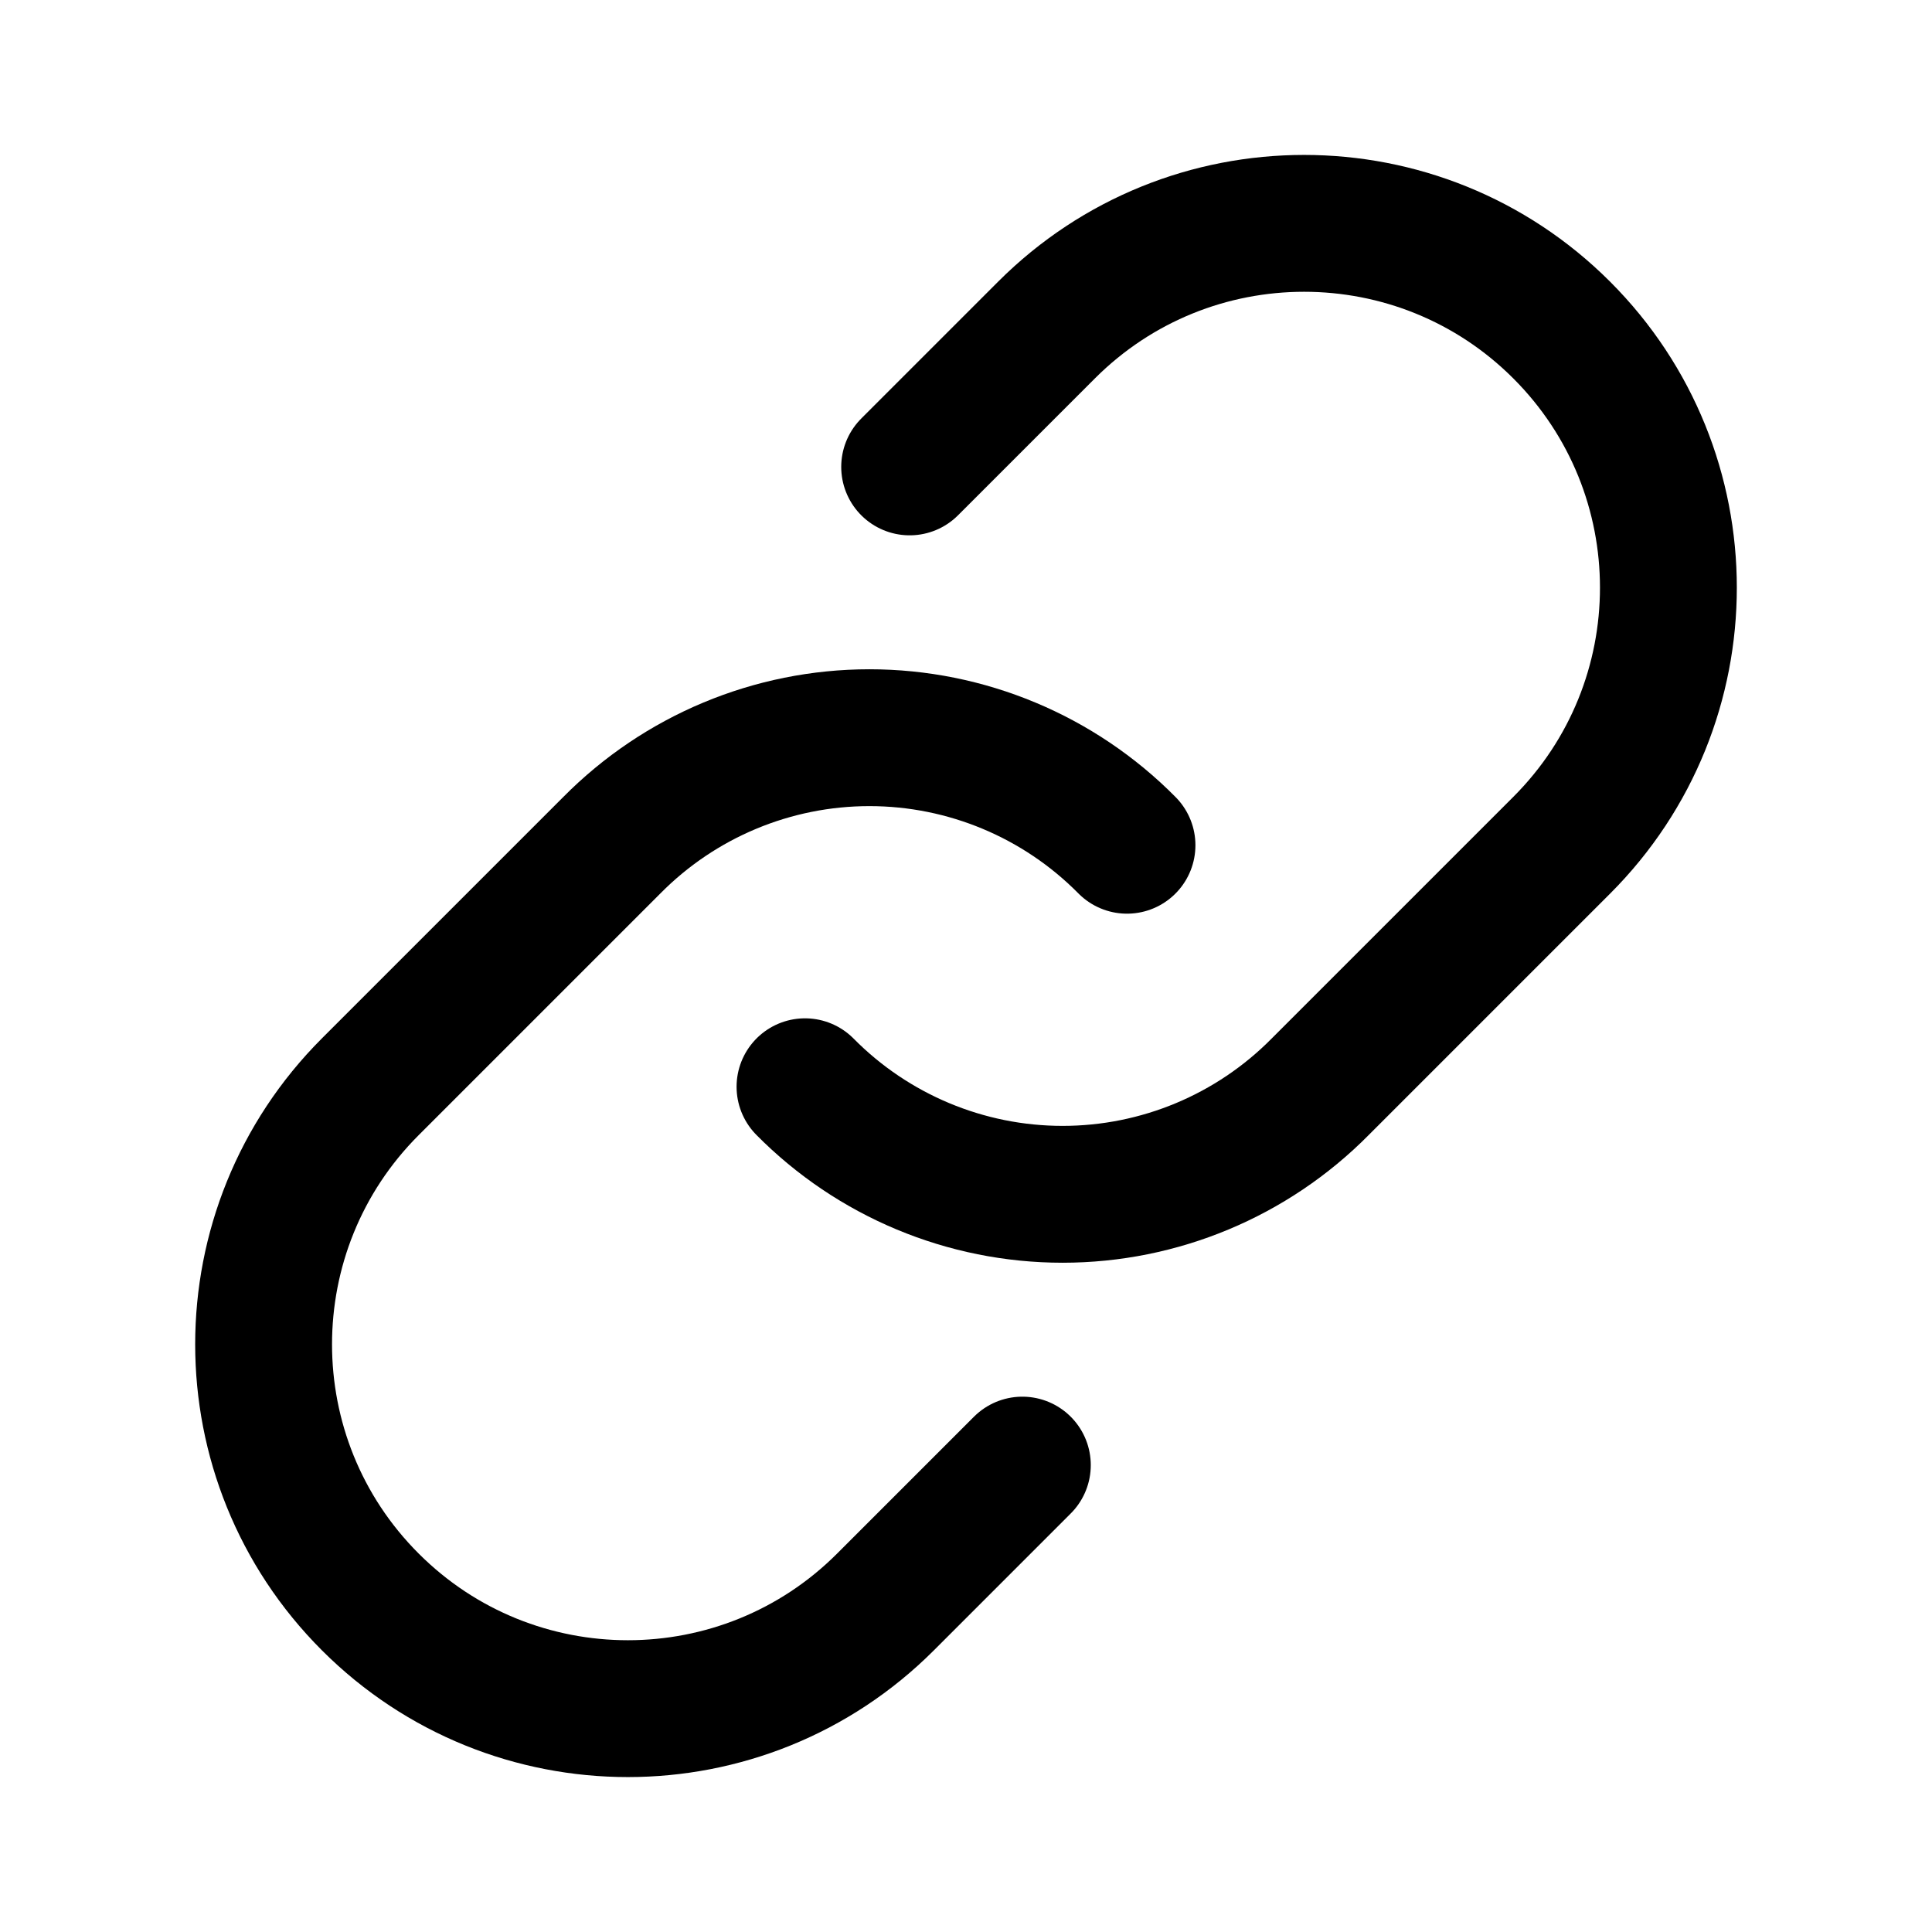
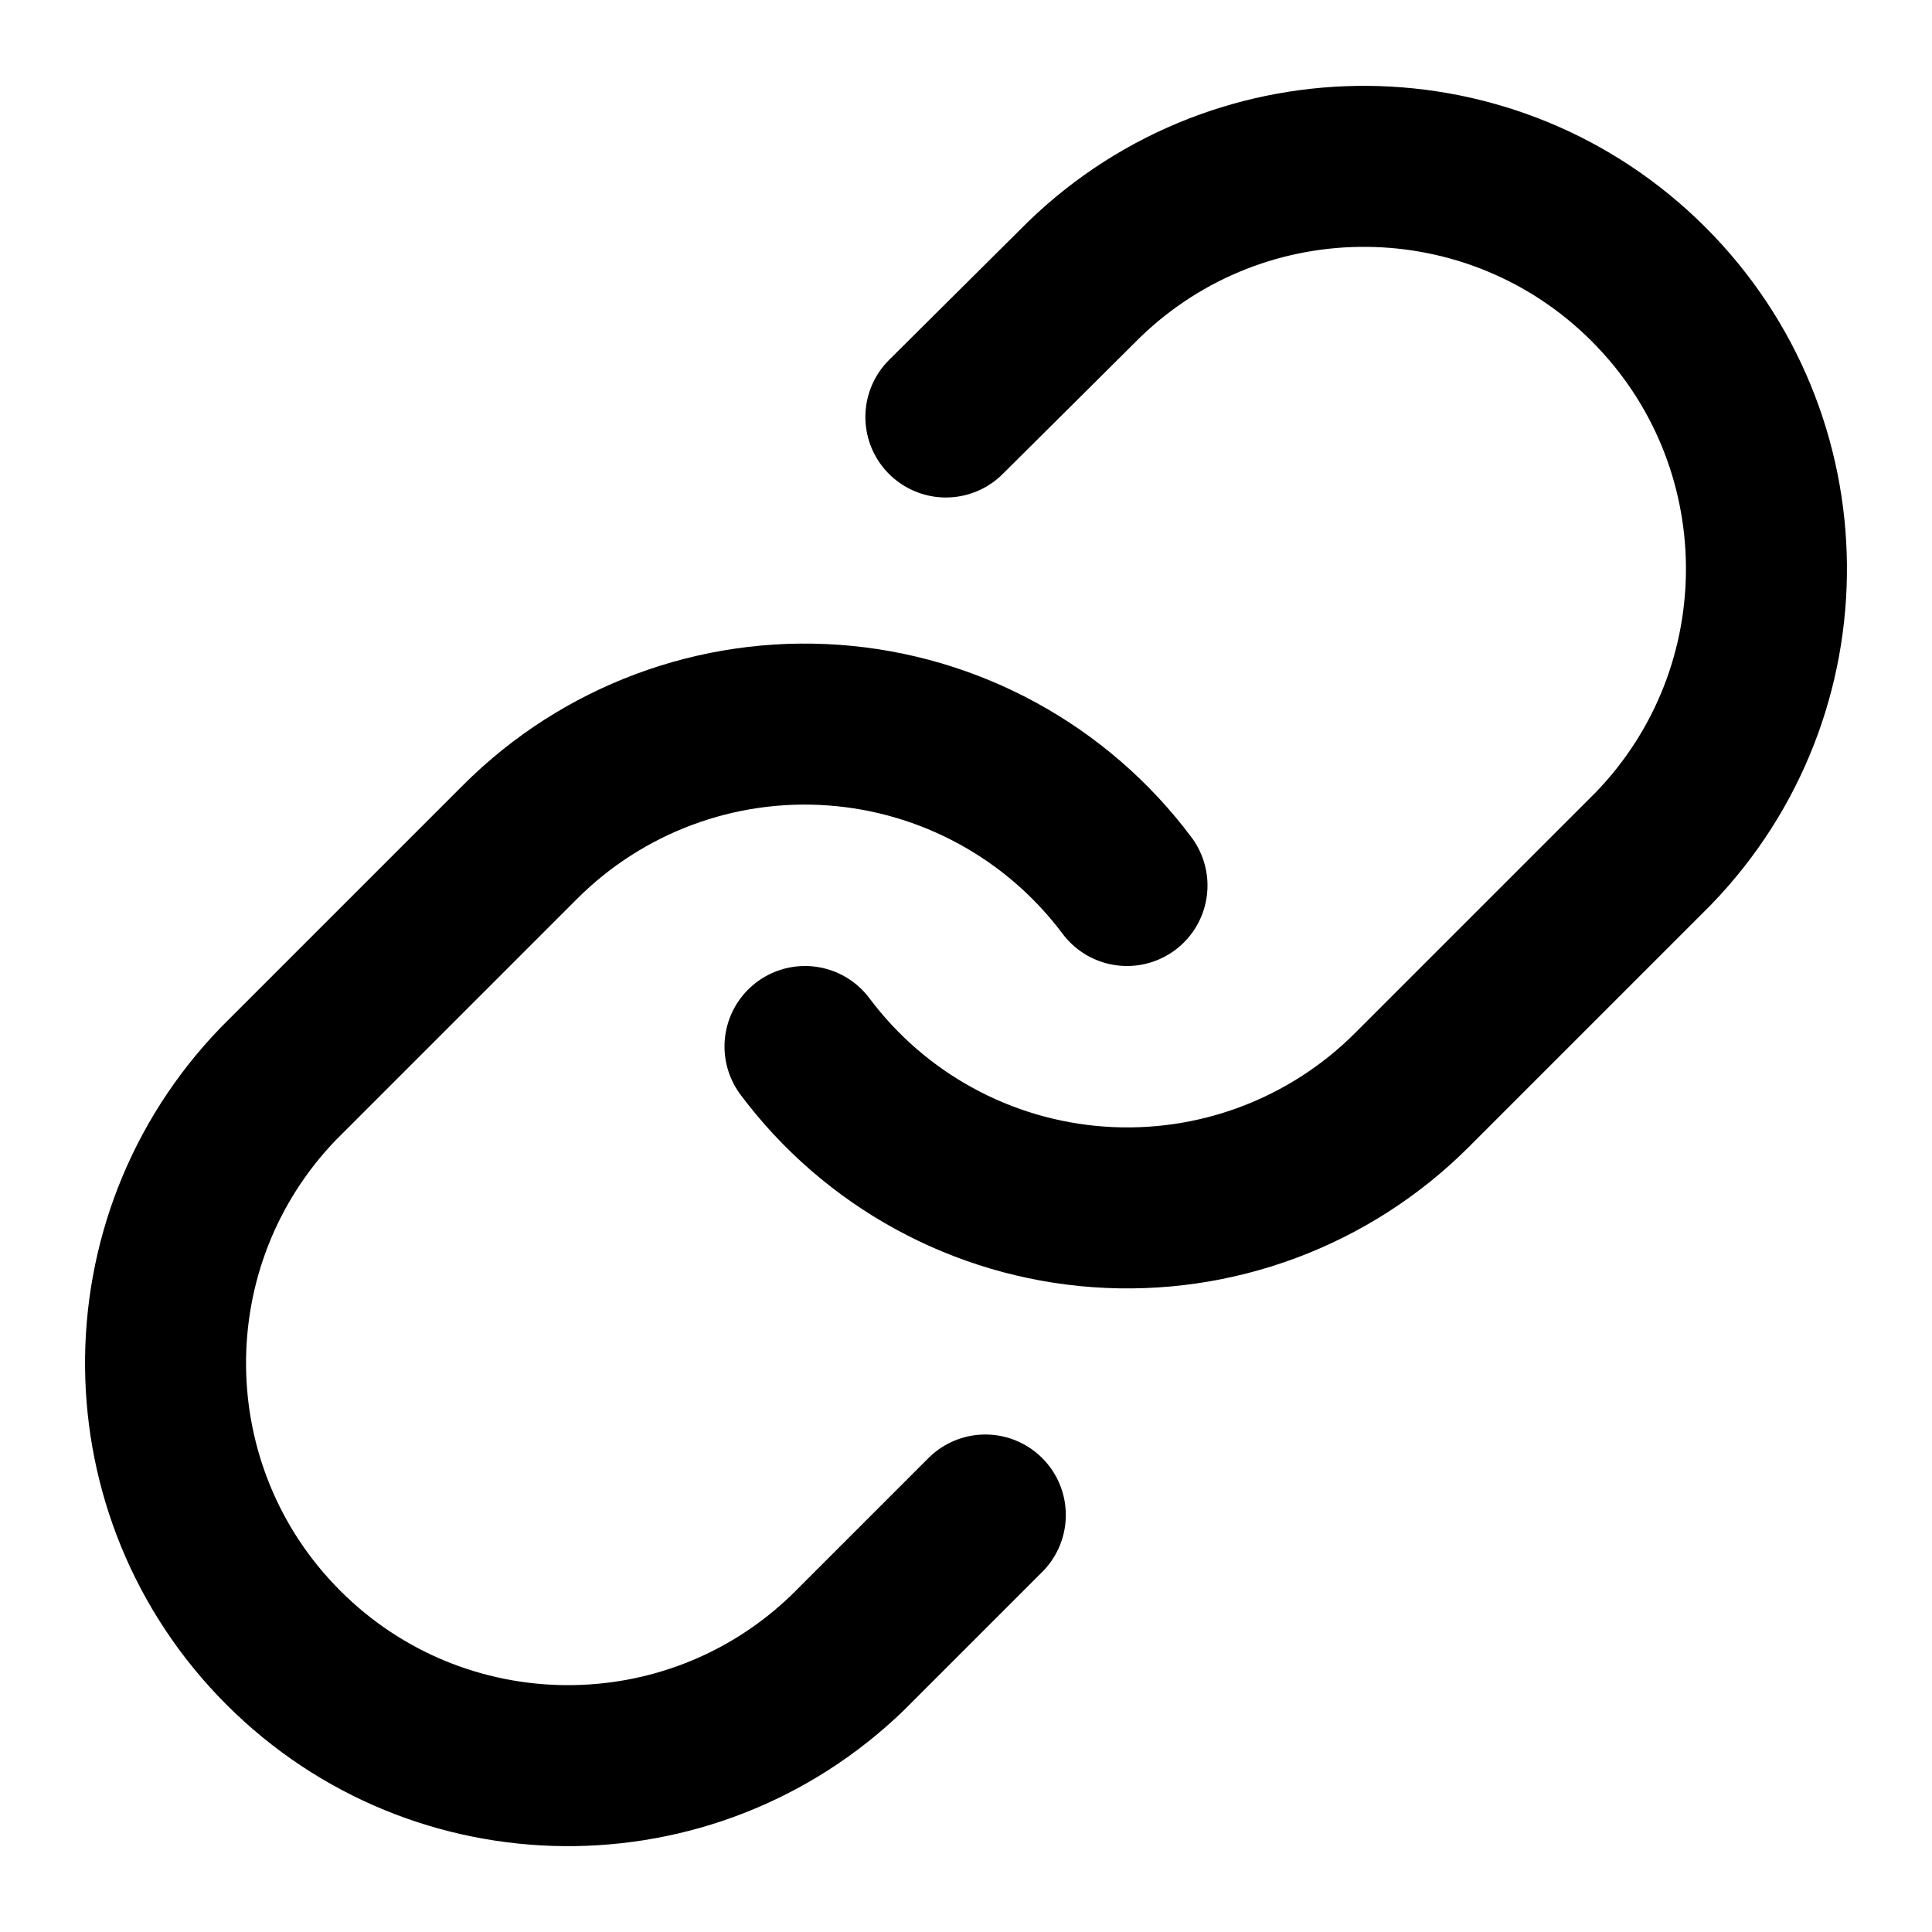
- <svg xmlns="http://www.w3.org/2000/svg" viewBox="0 0 24 24" fill="none" stroke="currentColor" stroke-width="1.7" stroke-linecap="round" stroke-linejoin="round">
-   <path d="M10 13.5a4.5 4.5 0 0 0 6.4 0l3-3a4.5 4.5 0 0 0-6.4-6.4l-1.7 1.7" />
-   <path d="M14 10.5a4.5 4.5 0 0 0-6.4 0l-3 3A4.5 4.5 0 0 0 11 19.9l1.7-1.7" />
+ <svg xmlns="http://www.w3.org/2000/svg" width="24" height="24" viewBox="0 0 24 24" fill="none" stroke="currentColor" stroke-width="2" stroke-linecap="round" stroke-linejoin="round" aria-hidden="true" focusable="false">
+   <path d="M10 13a5 5 0 0 0 7.54.54l3-3a5 5 0 0 0-7.07-7.07l-1.72 1.71" />
+   <path d="M14 11a5 5 0 0 0-7.54-.54l-3 3a5 5 0 0 0 7.07 7.07l1.71-1.71" />
</svg>
